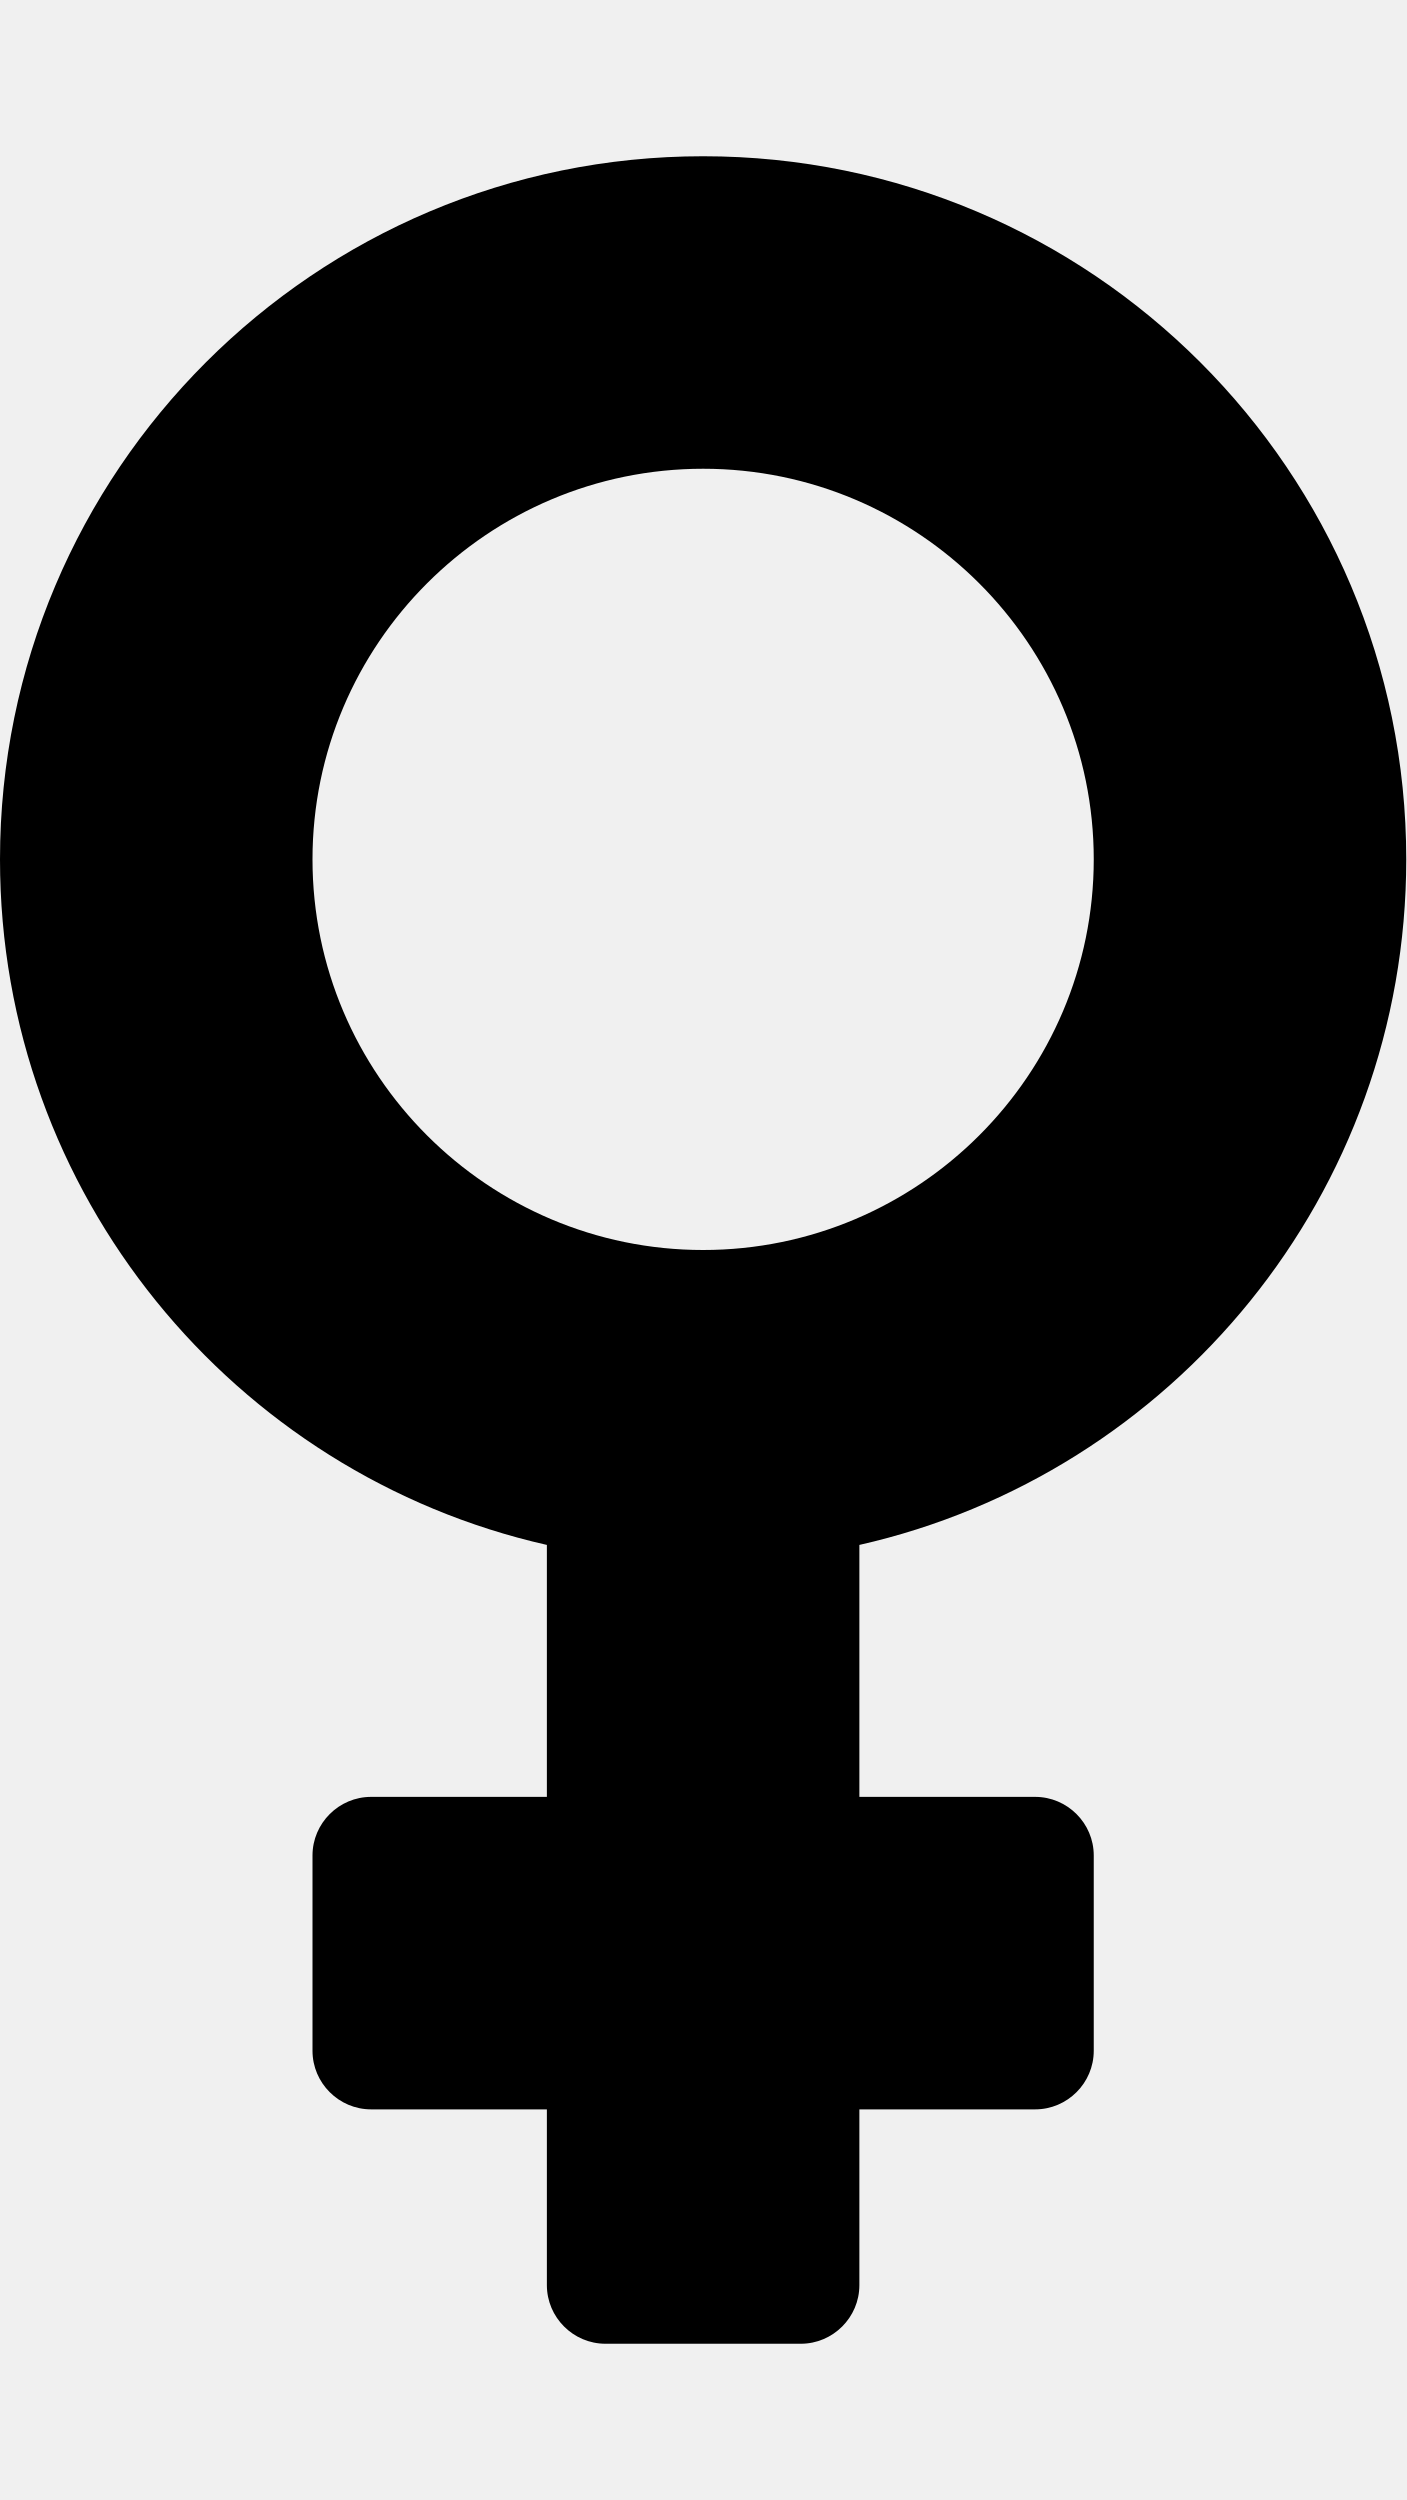
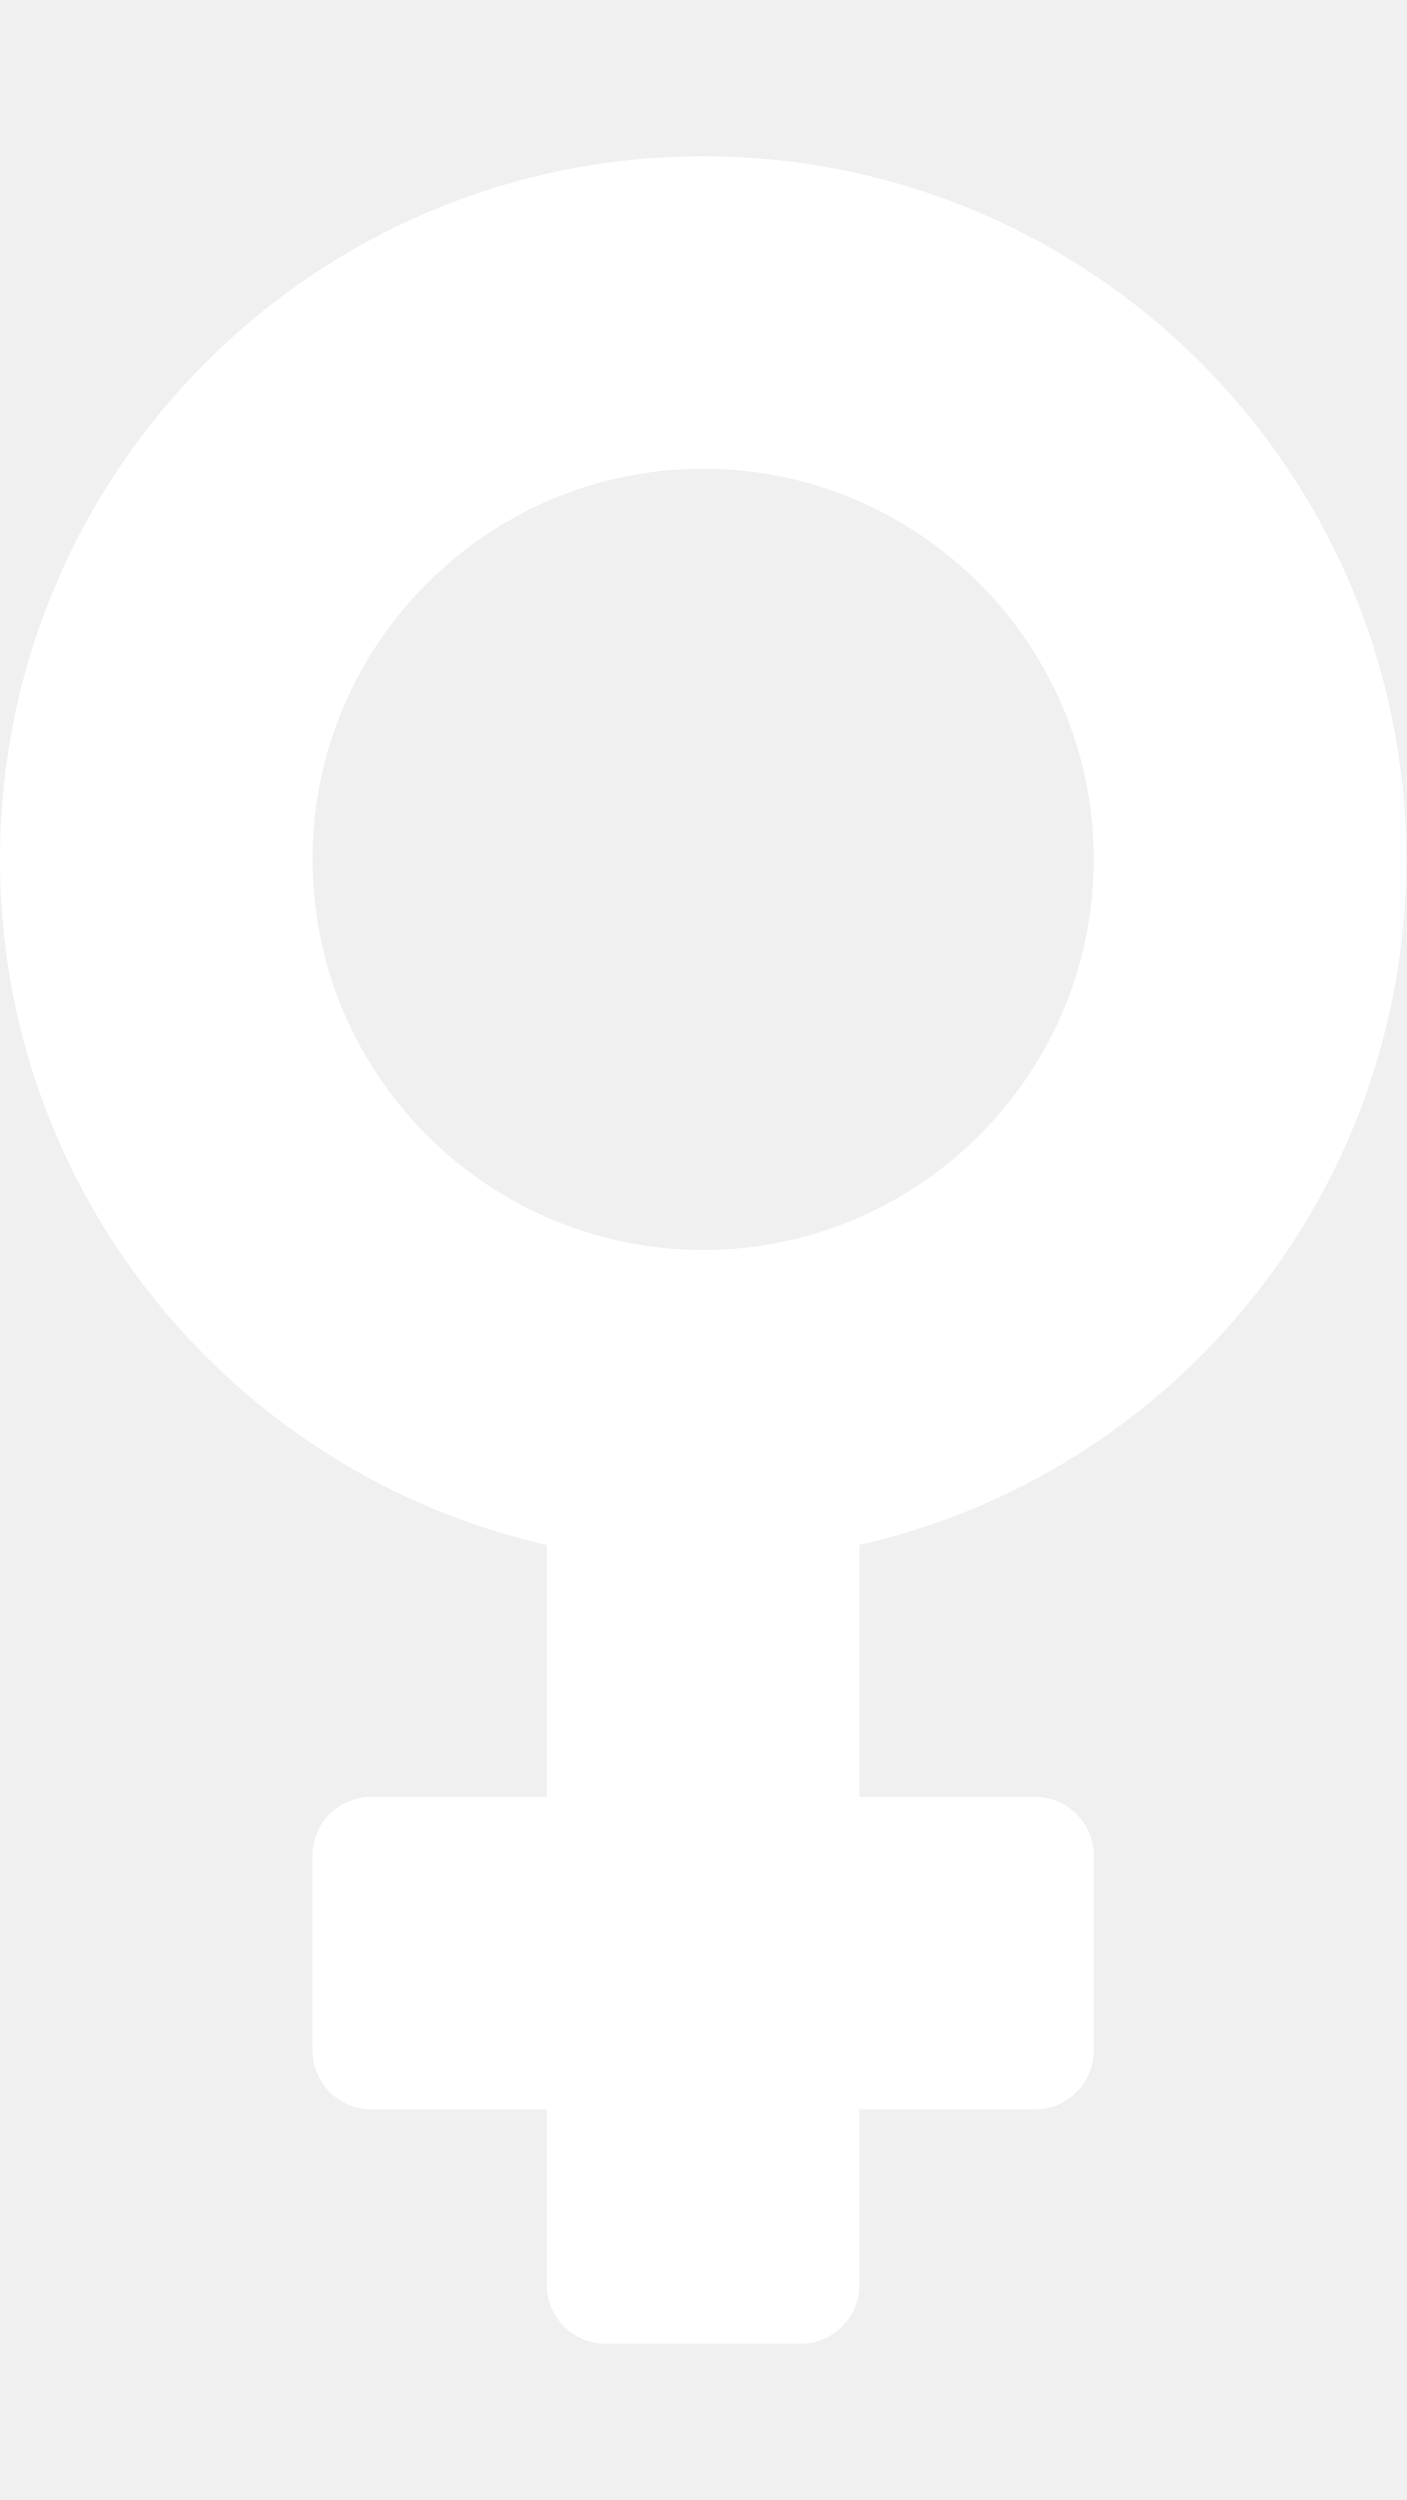
<svg xmlns="http://www.w3.org/2000/svg" aria-hidden="true" focusable="false" data-prefix="fas" data-icon="venus" class="svg-inline--fa fa-venus fa-w-9" role="img" viewBox="0 0 288 512">
-   <path fill="currentColor" d="M288 176c0-79.5-64.5-144-144-144S0 96.5 0 176c0 68.5 47.9 125.9 112 140.4V368H76c-6.6 0-12 5.4-12 12v40c0 6.6 5.4 12 12 12h36v36c0 6.6 5.4 12 12 12h40c6.6 0 12-5.4 12-12v-36h36c6.6 0 12-5.4 12-12v-40c0-6.6-5.4-12-12-12h-36v-51.6c64.1-14.5 112-71.9 112-140.4zm-224 0c0-44.1 35.9-80 80-80s80 35.9 80 80-35.9 80-80 80-80-35.9-80-80z" />
+   <path fill="#fff" d="M288 176c0-79.5-64.5-144-144-144S0 96.5 0 176c0 68.5 47.9 125.9 112 140.4V368H76c-6.6 0-12 5.4-12 12v40c0 6.6 5.4 12 12 12h36v36c0 6.6 5.4 12 12 12h40c6.6 0 12-5.4 12-12v-36h36c6.6 0 12-5.4 12-12v-40c0-6.6-5.4-12-12-12h-36v-51.6c64.1-14.5 112-71.9 112-140.4zm-224 0c0-44.1 35.9-80 80-80s80 35.9 80 80-35.9 80-80 80-80-35.9-80-80z" />
</svg>
